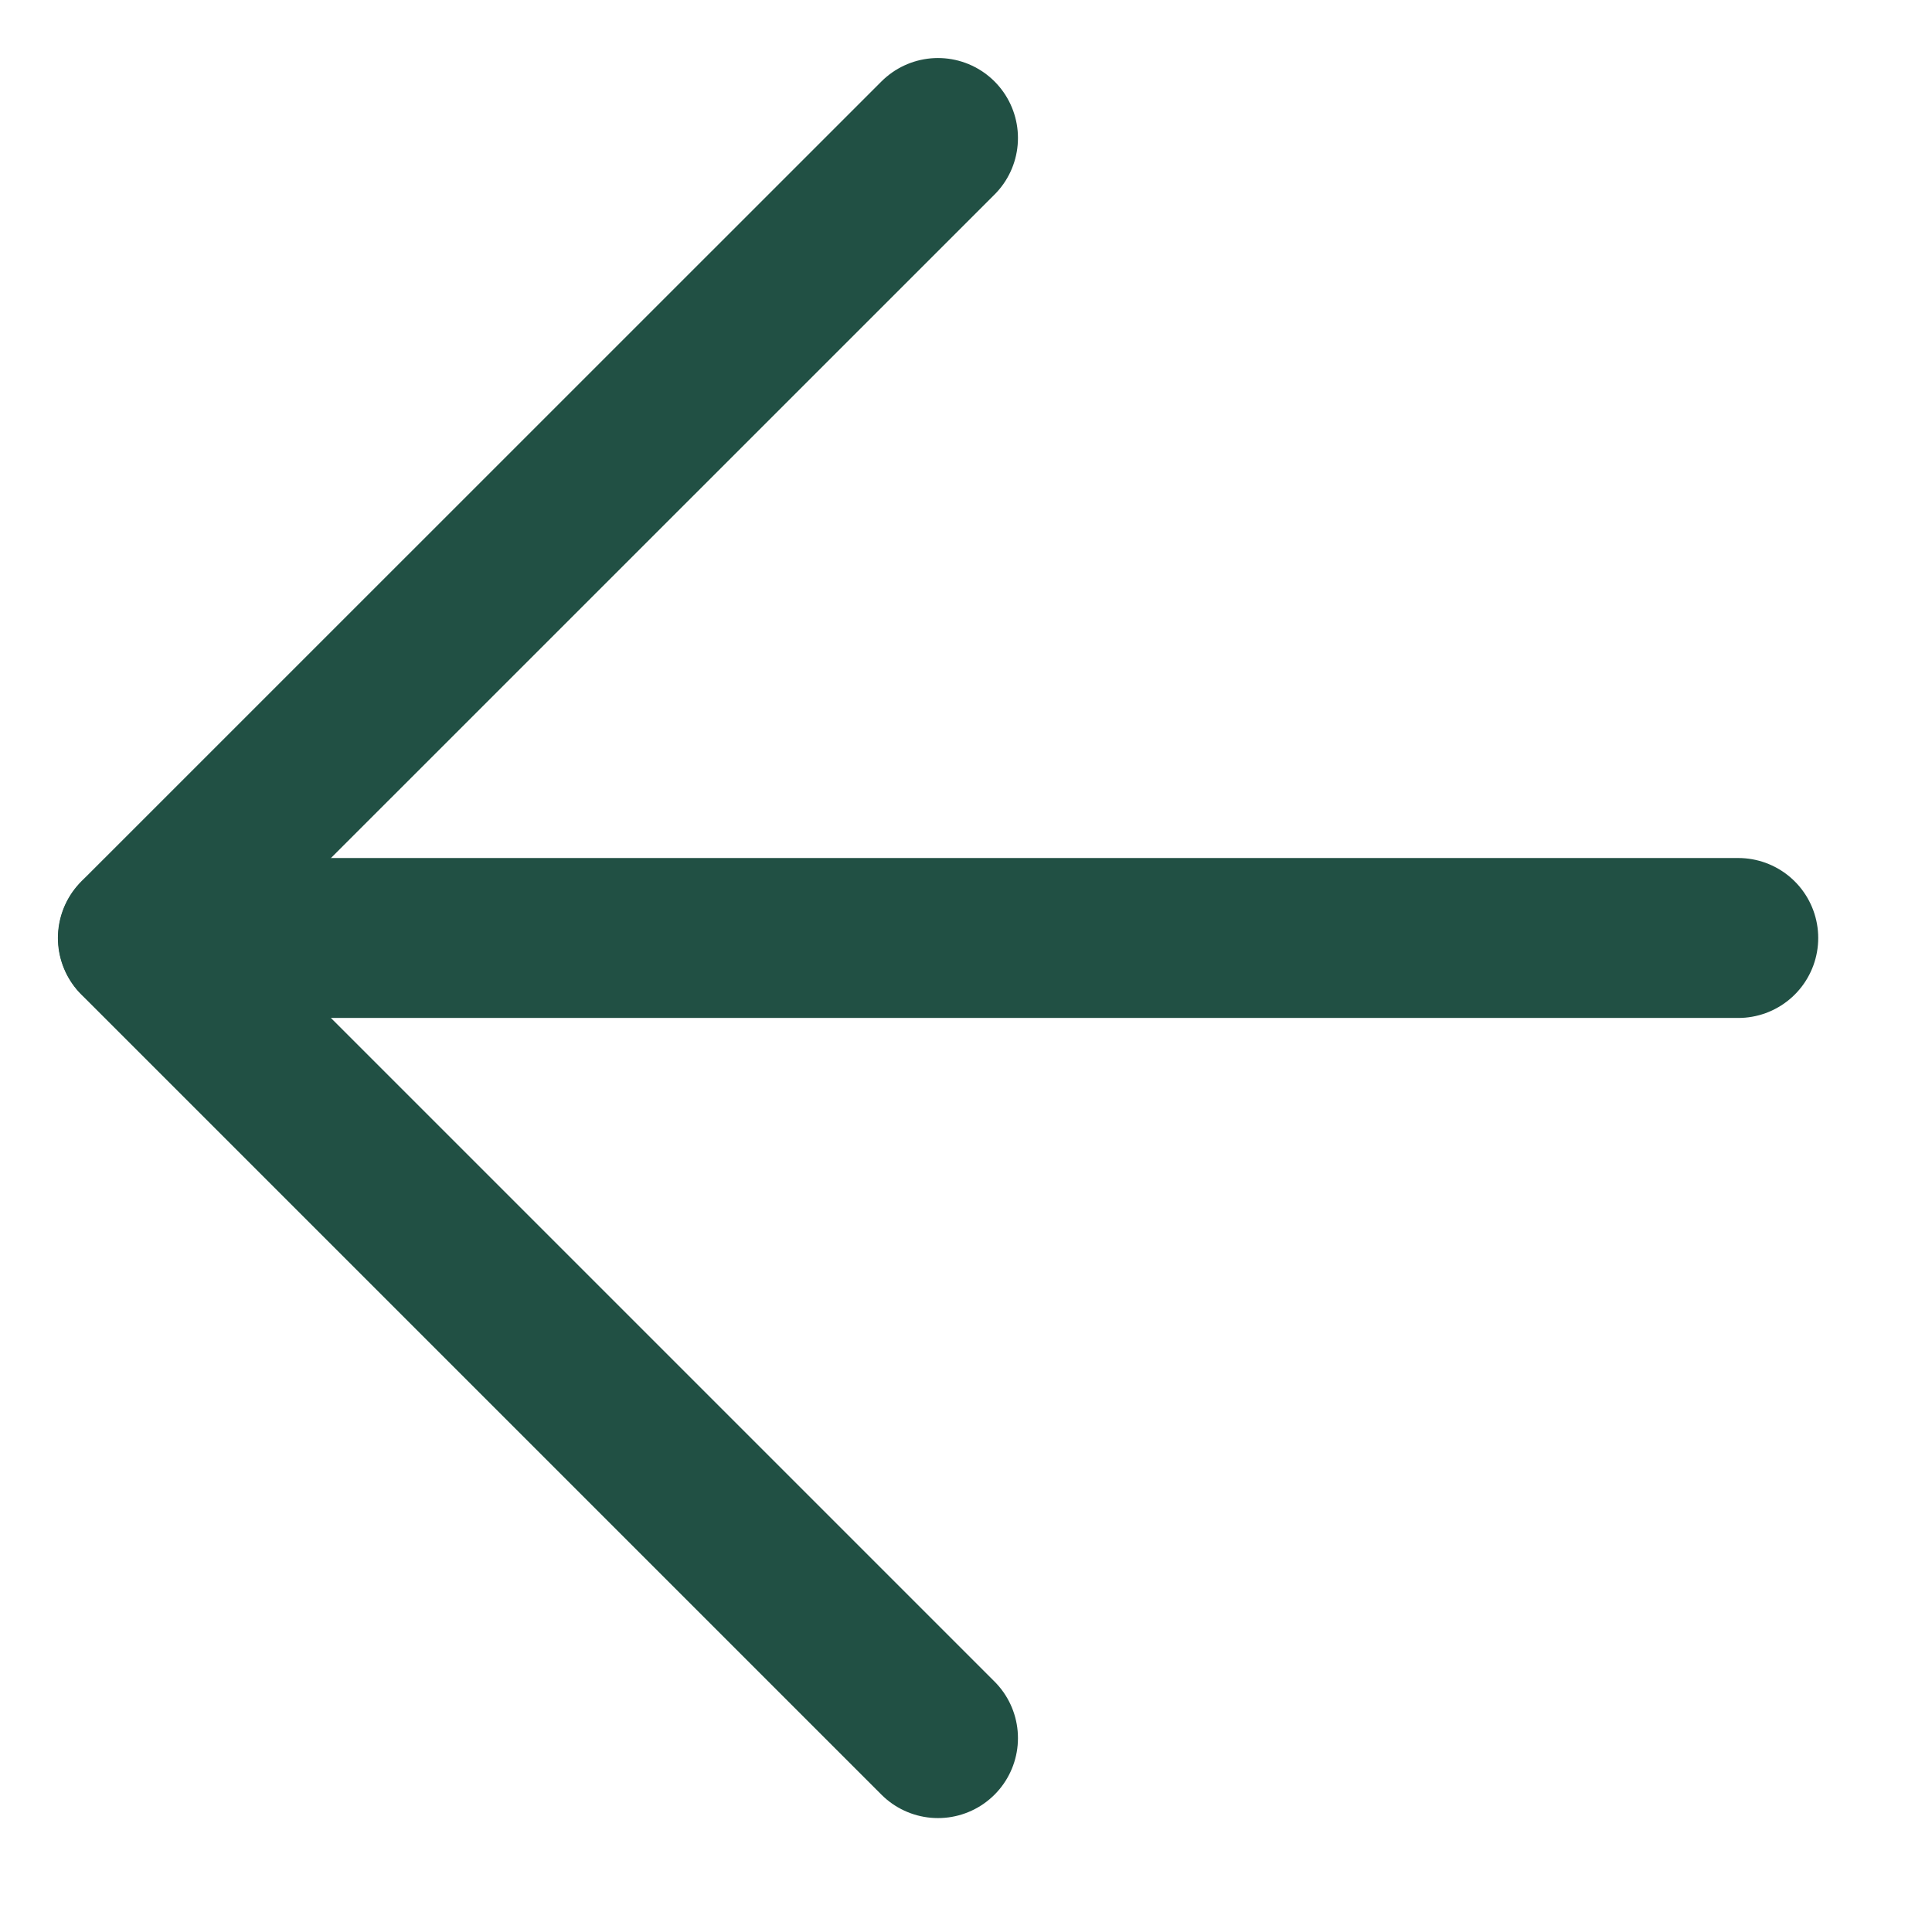
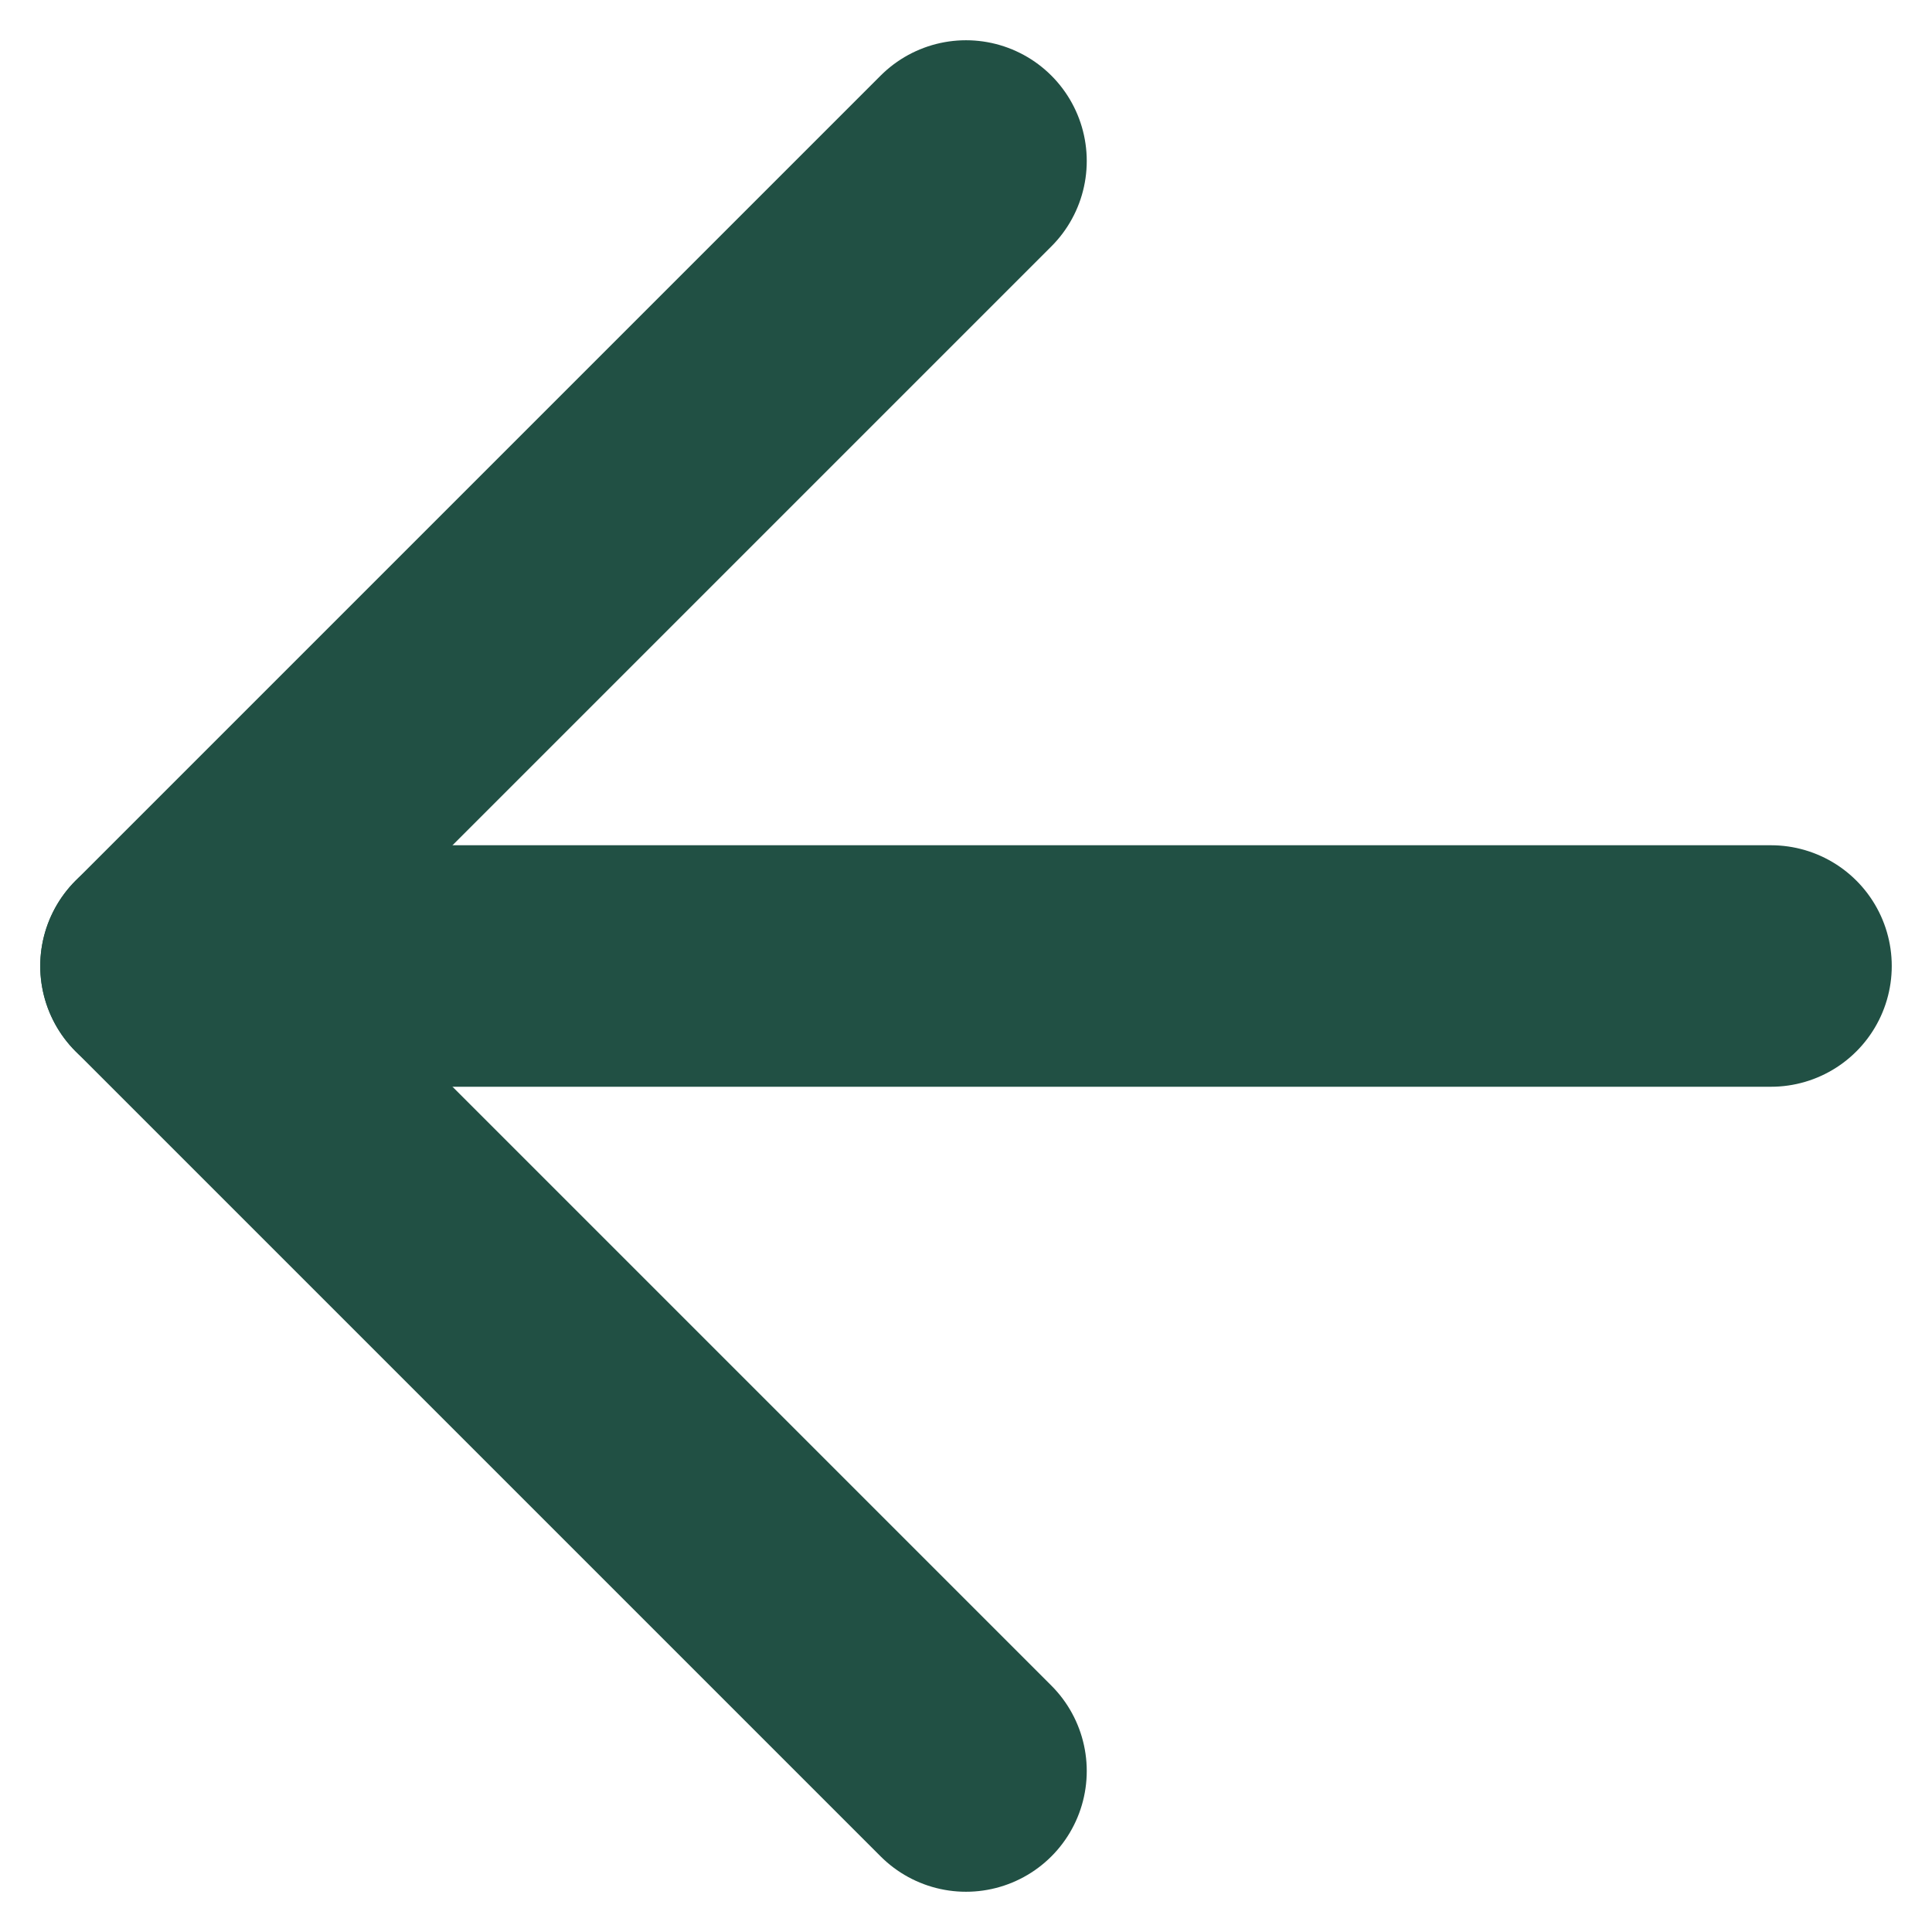
- <svg xmlns="http://www.w3.org/2000/svg" width="14" height="14" viewBox="0 0 14 14" fill="none">
-   <path d="M6.797 1L0.999 6.797L6.797 12.595" stroke="#215044" stroke-width="1.159" stroke-linecap="round" stroke-linejoin="round" />
-   <path d="M12.596 6.797L1.001 6.797" stroke="#215044" stroke-width="1.159" stroke-linecap="round" stroke-linejoin="round" />
+ <svg xmlns="http://www.w3.org/2000/svg" width="24" height="24" viewBox="0 0 24 24" fill="none">
+   <path d="M12 2L2 12L12 22" stroke="#215044" stroke-width="3" stroke-linecap="round" stroke-linejoin="round" />
+   <path d="M22 12L2 12" stroke="#215044" stroke-width="3" stroke-linecap="round" stroke-linejoin="round" />
</svg>
